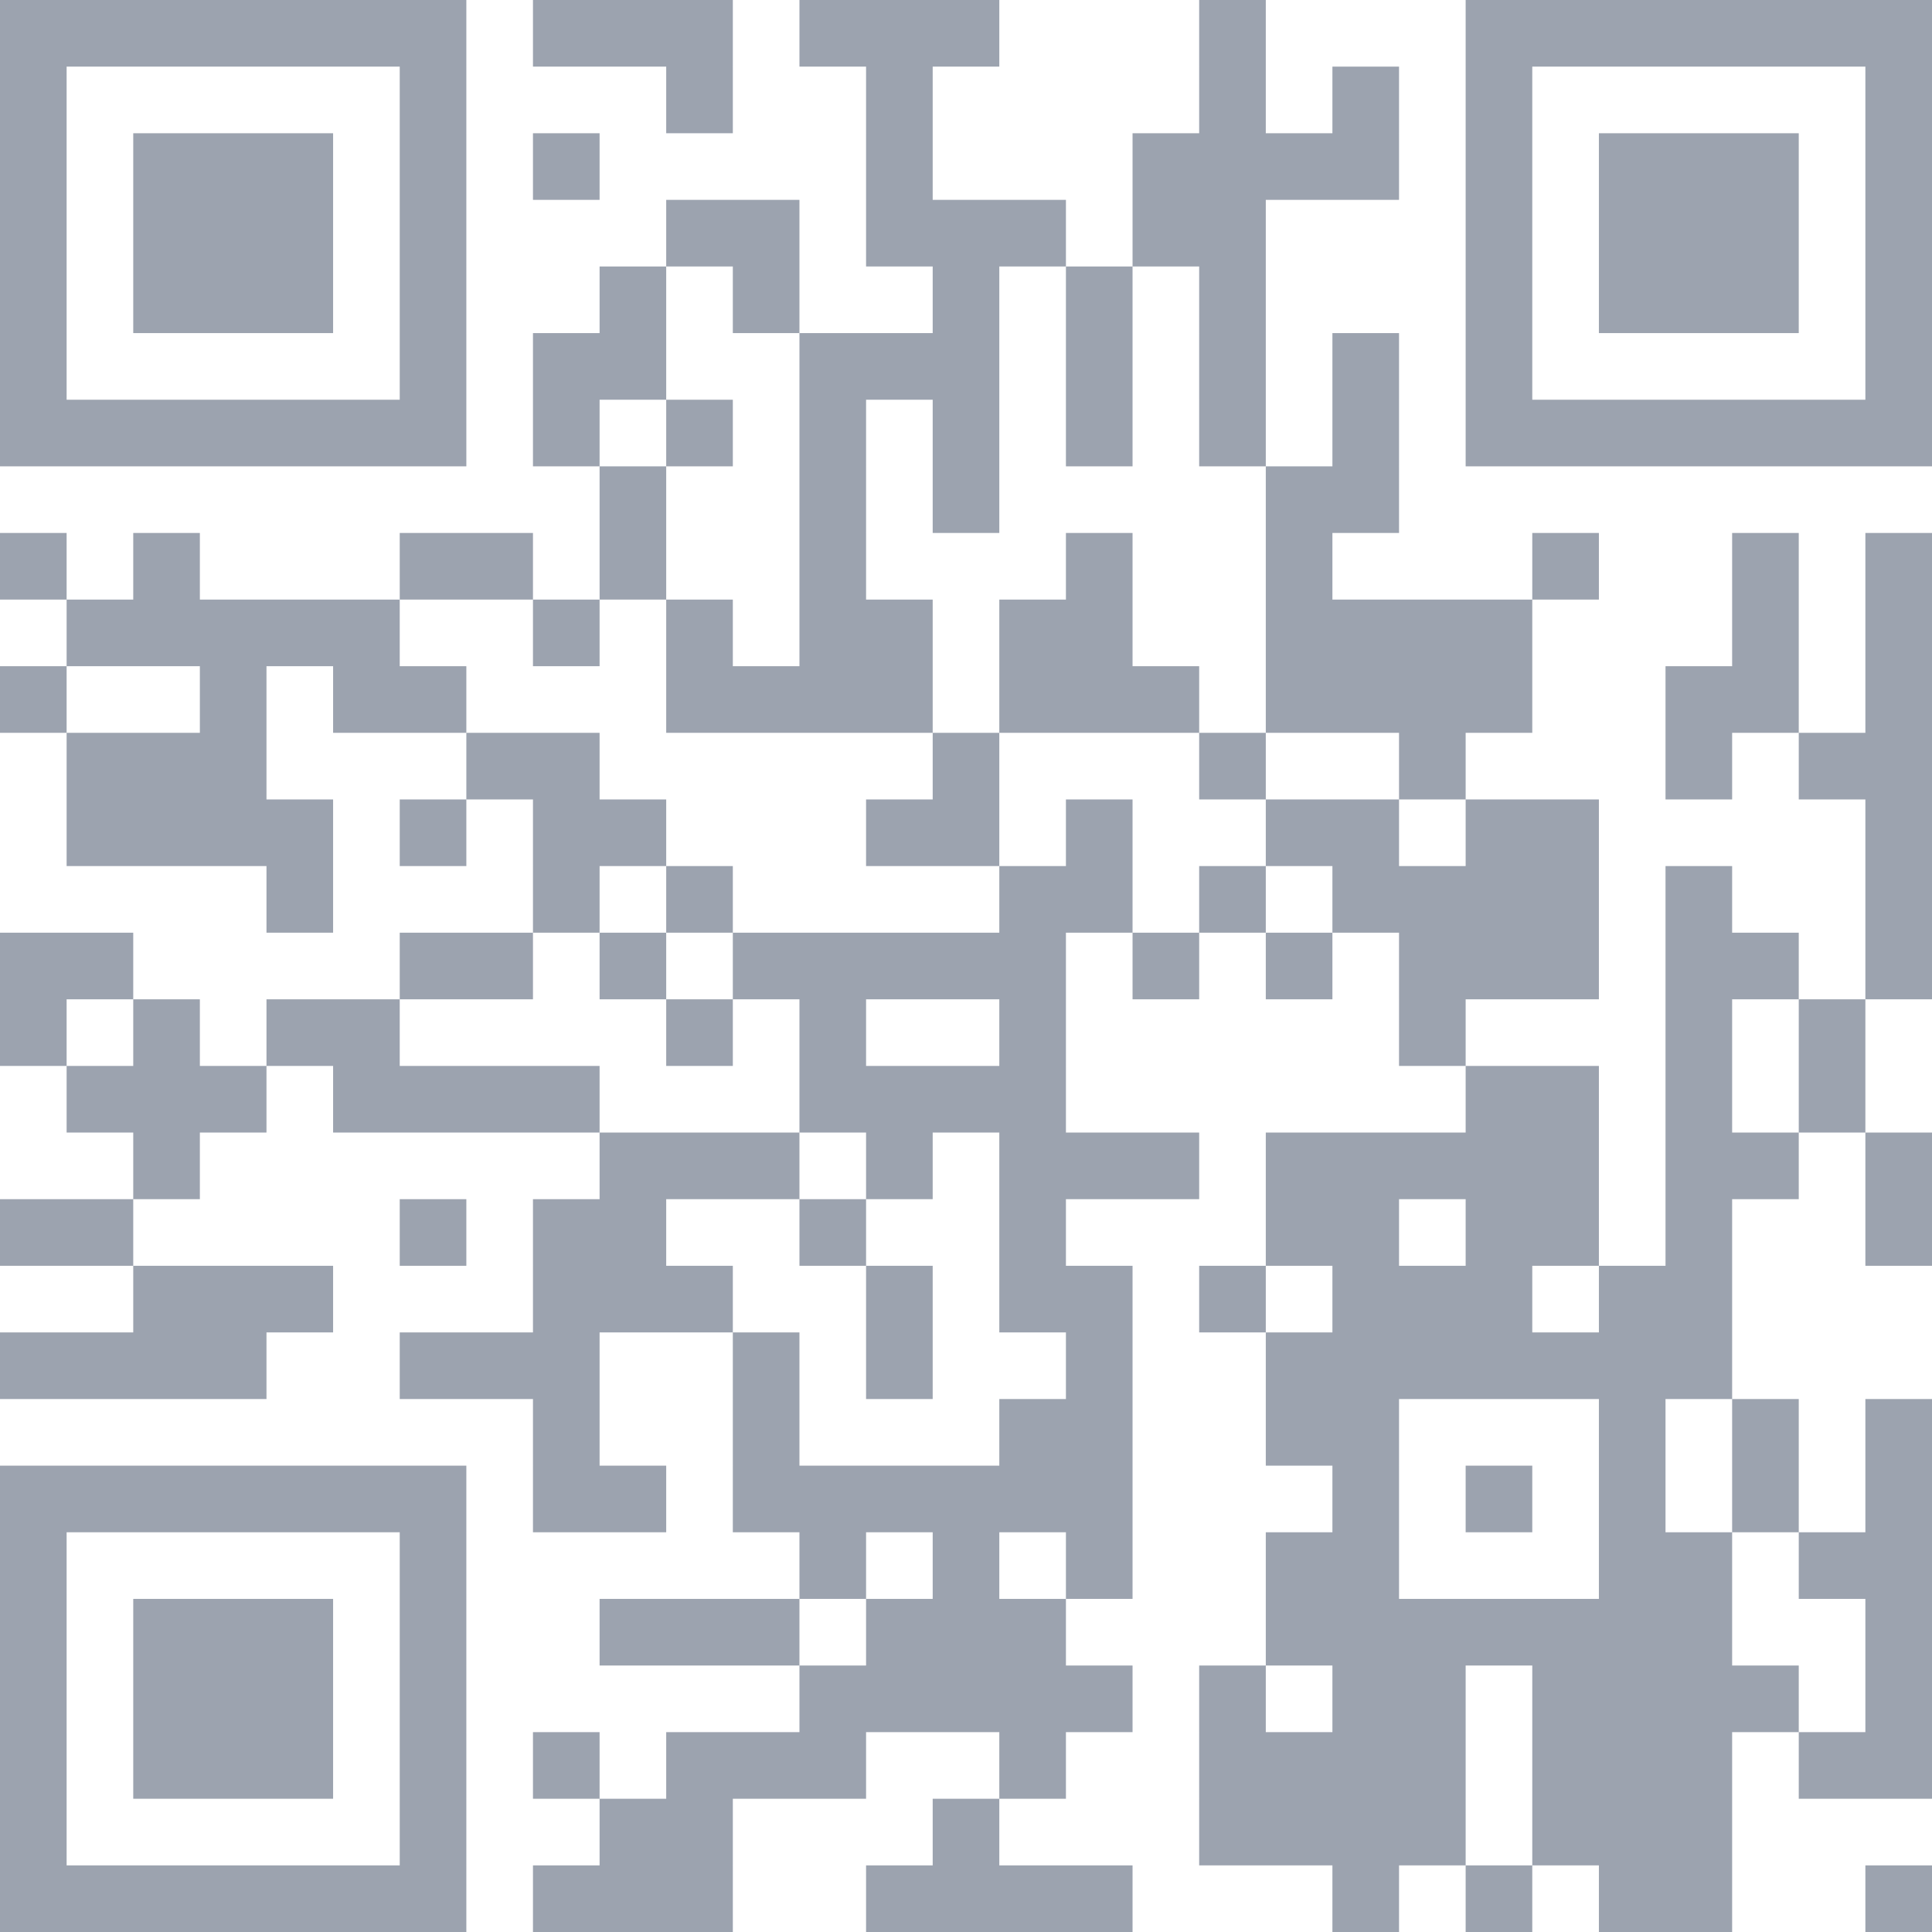
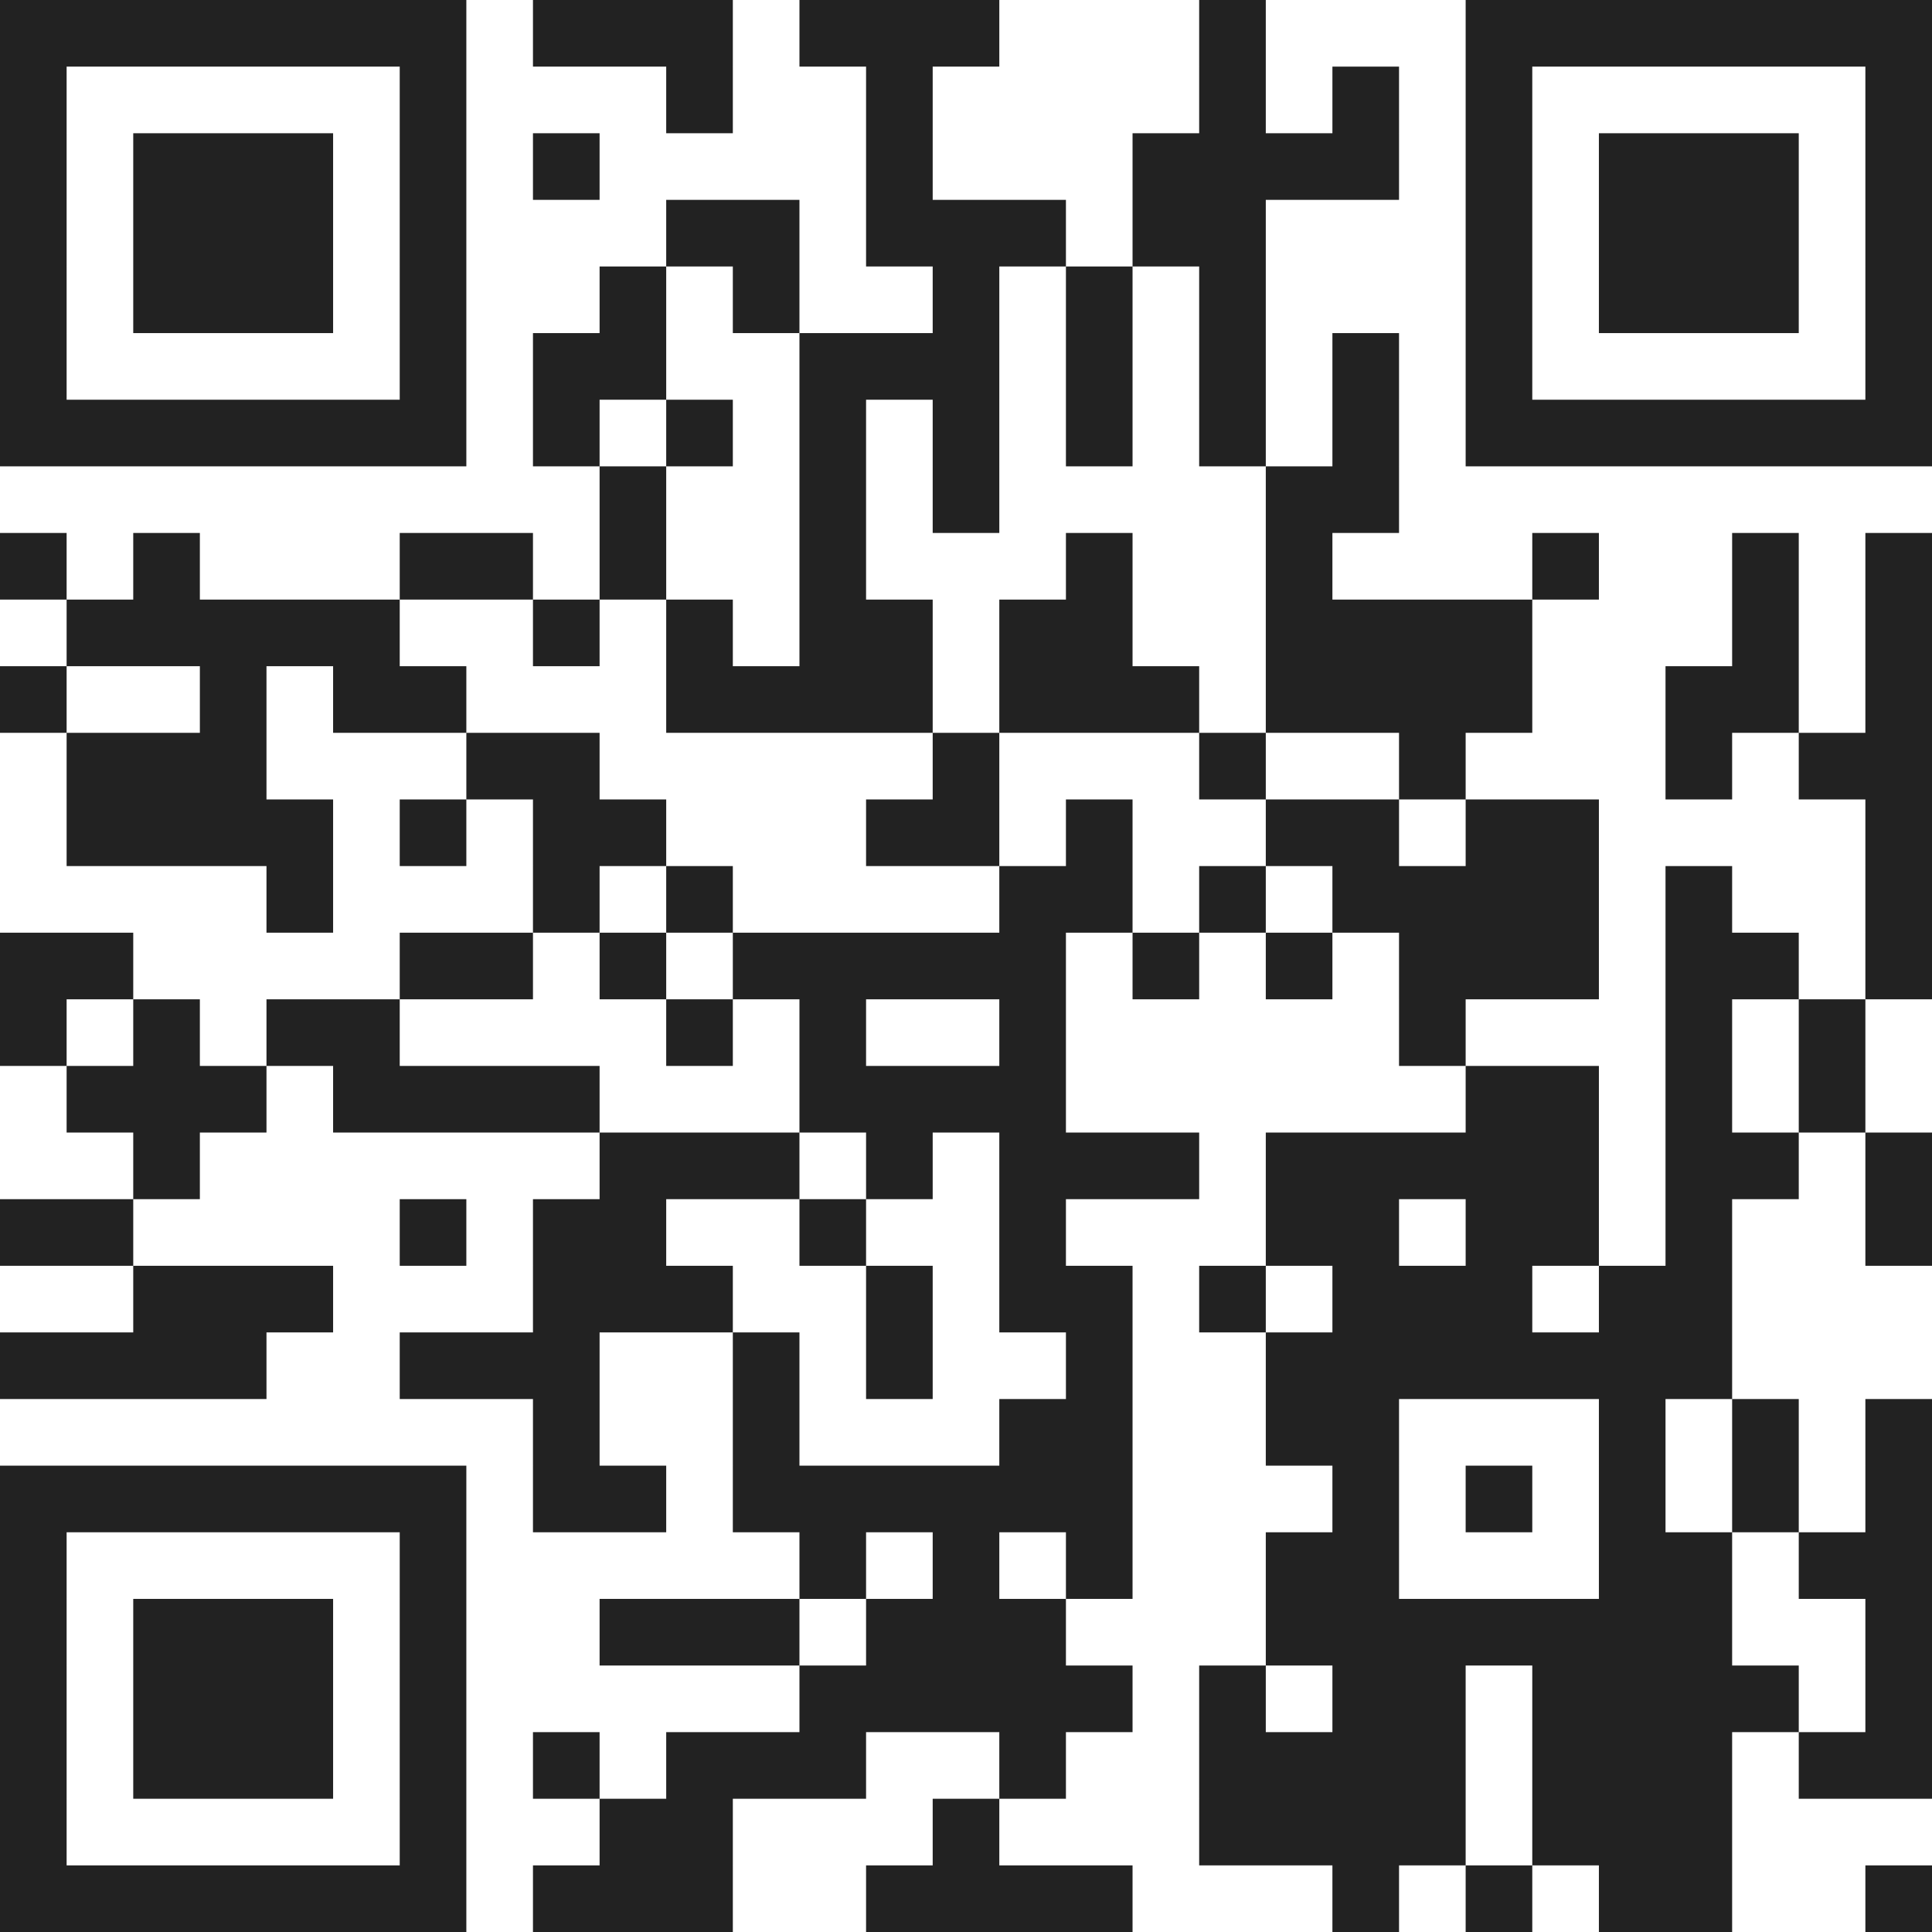
<svg xmlns="http://www.w3.org/2000/svg" width="87" height="87" class="segno">
-   <path transform="scale(3)" class="qrline" stroke="#9ca3af" d="M0 0.5h7m1 0h3m1 0h3m3 0h1m3 0h7m-29 1h1m5 0h1m3 0h1m2 0h1m4 0h1m1 0h1m1 0h1m5 0h1m-29 1h1m1 0h3m1 0h1m1 0h1m4 0h1m3 0h4m1 0h1m1 0h3m1 0h1m-29 1h1m1 0h3m1 0h1m3 0h2m1 0h3m1 0h2m3 0h1m1 0h3m1 0h1m-29 1h1m1 0h3m1 0h1m2 0h1m1 0h1m2 0h1m1 0h1m1 0h1m3 0h1m1 0h3m1 0h1m-29 1h1m5 0h1m1 0h2m2 0h3m1 0h1m1 0h1m1 0h1m1 0h1m5 0h1m-29 1h7m1 0h1m1 0h1m1 0h1m1 0h1m1 0h1m1 0h1m1 0h1m1 0h7m-20 1h1m2 0h1m1 0h1m4 0h2m-21 1h1m1 0h1m3 0h2m1 0h1m2 0h1m3 0h1m2 0h1m3 0h1m2 0h1m1 0h1m-28 1h5m2 0h1m1 0h1m1 0h2m1 0h2m2 0h4m3 0h1m1 0h1m-29 1h1m2 0h1m1 0h2m3 0h4m1 0h3m1 0h4m2 0h2m1 0h1m-28 1h3m3 0h2m5 0h1m3 0h1m2 0h1m3 0h1m1 0h2m-28 1h4m1 0h1m1 0h2m3 0h2m1 0h1m2 0h2m1 0h2m4 0h1m-25 1h1m3 0h1m1 0h1m4 0h2m1 0h1m1 0h4m1 0h1m2 0h1m-29 1h2m4 0h2m1 0h1m1 0h5m1 0h1m1 0h1m1 0h3m1 0h2m1 0h1m-29 1h1m1 0h1m1 0h2m4 0h1m1 0h1m2 0h1m5 0h1m3 0h1m1 0h1m-27 1h3m1 0h4m3 0h4m6 0h2m1 0h1m1 0h1m-26 1h1m6 0h3m1 0h1m1 0h3m1 0h5m1 0h2m1 0h1m-29 1h2m4 0h1m1 0h2m2 0h1m2 0h1m3 0h2m1 0h2m1 0h1m2 0h1m-27 1h3m3 0h3m2 0h1m1 0h2m1 0h1m1 0h3m1 0h2m-26 1h4m2 0h3m2 0h1m1 0h1m2 0h1m2 0h7m-18 1h1m2 0h1m3 0h2m2 0h2m3 0h1m1 0h1m1 0h1m-29 1h7m1 0h2m1 0h6m3 0h1m1 0h1m1 0h1m1 0h1m1 0h1m-29 1h1m5 0h1m5 0h1m1 0h1m1 0h1m2 0h2m3 0h2m1 0h2m-29 1h1m1 0h3m1 0h1m2 0h3m1 0h3m3 0h7m2 0h1m-29 1h1m1 0h3m1 0h1m5 0h5m1 0h1m1 0h2m1 0h4m1 0h1m-29 1h1m1 0h3m1 0h1m1 0h1m1 0h3m2 0h1m2 0h4m1 0h3m1 0h2m-29 1h1m5 0h1m2 0h2m3 0h1m3 0h4m1 0h3m-26 1h7m1 0h3m2 0h4m3 0h1m1 0h1m1 0h2m2 0h1" />
+   <path transform="scale(3)" class="qrline" stroke="#222" d="M0 0.5h7m1 0h3m1 0h3m3 0h1m3 0h7m-29 1h1m5 0h1m3 0h1m2 0h1m4 0h1m1 0h1m1 0h1m5 0h1m-29 1h1m1 0h3m1 0h1m1 0h1m4 0h1m3 0h4m1 0h1m1 0h3m1 0h1m-29 1h1m1 0h3m1 0h1m3 0h2m1 0h3m1 0h2m3 0h1m1 0h3m1 0h1m-29 1h1m1 0h3m1 0h1m2 0h1m1 0h1m2 0h1m1 0h1m1 0h1m3 0h1m1 0h3m1 0h1m-29 1h1m5 0h1m1 0h2m2 0h3m1 0h1m1 0h1m1 0h1m1 0h1m5 0h1m-29 1h7m1 0h1m1 0h1m1 0h1m1 0h1m1 0h1m1 0h1m1 0h1m1 0h7m-20 1h1m2 0h1m1 0h1m4 0h2m-21 1h1m1 0h1m3 0h2m1 0h1m2 0h1m3 0h1m2 0h1m3 0h1m2 0h1m1 0h1m-28 1h5m2 0h1m1 0h1m1 0h2m1 0h2m2 0h4m3 0h1m1 0h1m-29 1h1m2 0h1m1 0h2m3 0h4m1 0h3m1 0h4m2 0h2m1 0h1m-28 1h3m3 0h2m5 0h1m3 0h1m2 0h1m3 0h1m1 0h2m-28 1h4m1 0h1m1 0h2m3 0h2m1 0h1m2 0h2m1 0h2m4 0h1m-25 1h1m3 0h1m1 0h1m4 0h2m1 0h1m1 0h4m1 0h1m2 0h1m-29 1h2m4 0h2m1 0h1m1 0h5m1 0h1m1 0h1m1 0h3m1 0h2m1 0h1m-29 1h1m1 0h1m1 0h2m4 0h1m1 0h1m2 0h1m5 0h1m3 0h1m1 0h1m-27 1h3m1 0h4m3 0h4m6 0h2m1 0h1m1 0h1m-26 1h1m6 0h3m1 0h1m1 0h3m1 0h5m1 0h2m1 0h1m-29 1h2m4 0h1m1 0h2m2 0h1m2 0h1m3 0h2m1 0h2m1 0h1m2 0h1m-27 1h3m3 0h3m2 0h1m1 0h2m1 0h1m1 0h3m1 0h2m-26 1h4m2 0h3m2 0h1m1 0h1m2 0h1m2 0h7m-18 1h1m2 0h1m3 0h2m2 0h2m3 0h1m1 0h1m1 0h1m-29 1h7m1 0h2m1 0h6m3 0h1m1 0h1m1 0h1m1 0h1m1 0h1m-29 1h1m5 0h1m5 0h1m1 0h1m1 0h1m2 0h2m3 0h2m1 0h2m-29 1h1m1 0h3m1 0h1m2 0h3m1 0h3m3 0h7m2 0h1m-29 1h1m1 0h3m1 0h1m5 0h5m1 0h1m1 0h2m1 0h4m1 0h1m-29 1h1m1 0h3m1 0h1m1 0h1m1 0h3m2 0h1m2 0h4m1 0h3m1 0h2m-29 1h1m5 0h1m2 0h2m3 0h1m3 0h4m1 0h3m-26 1h7m1 0h3m2 0h4m3 0h1m1 0h1m1 0h2m2 0h1" />
</svg>
